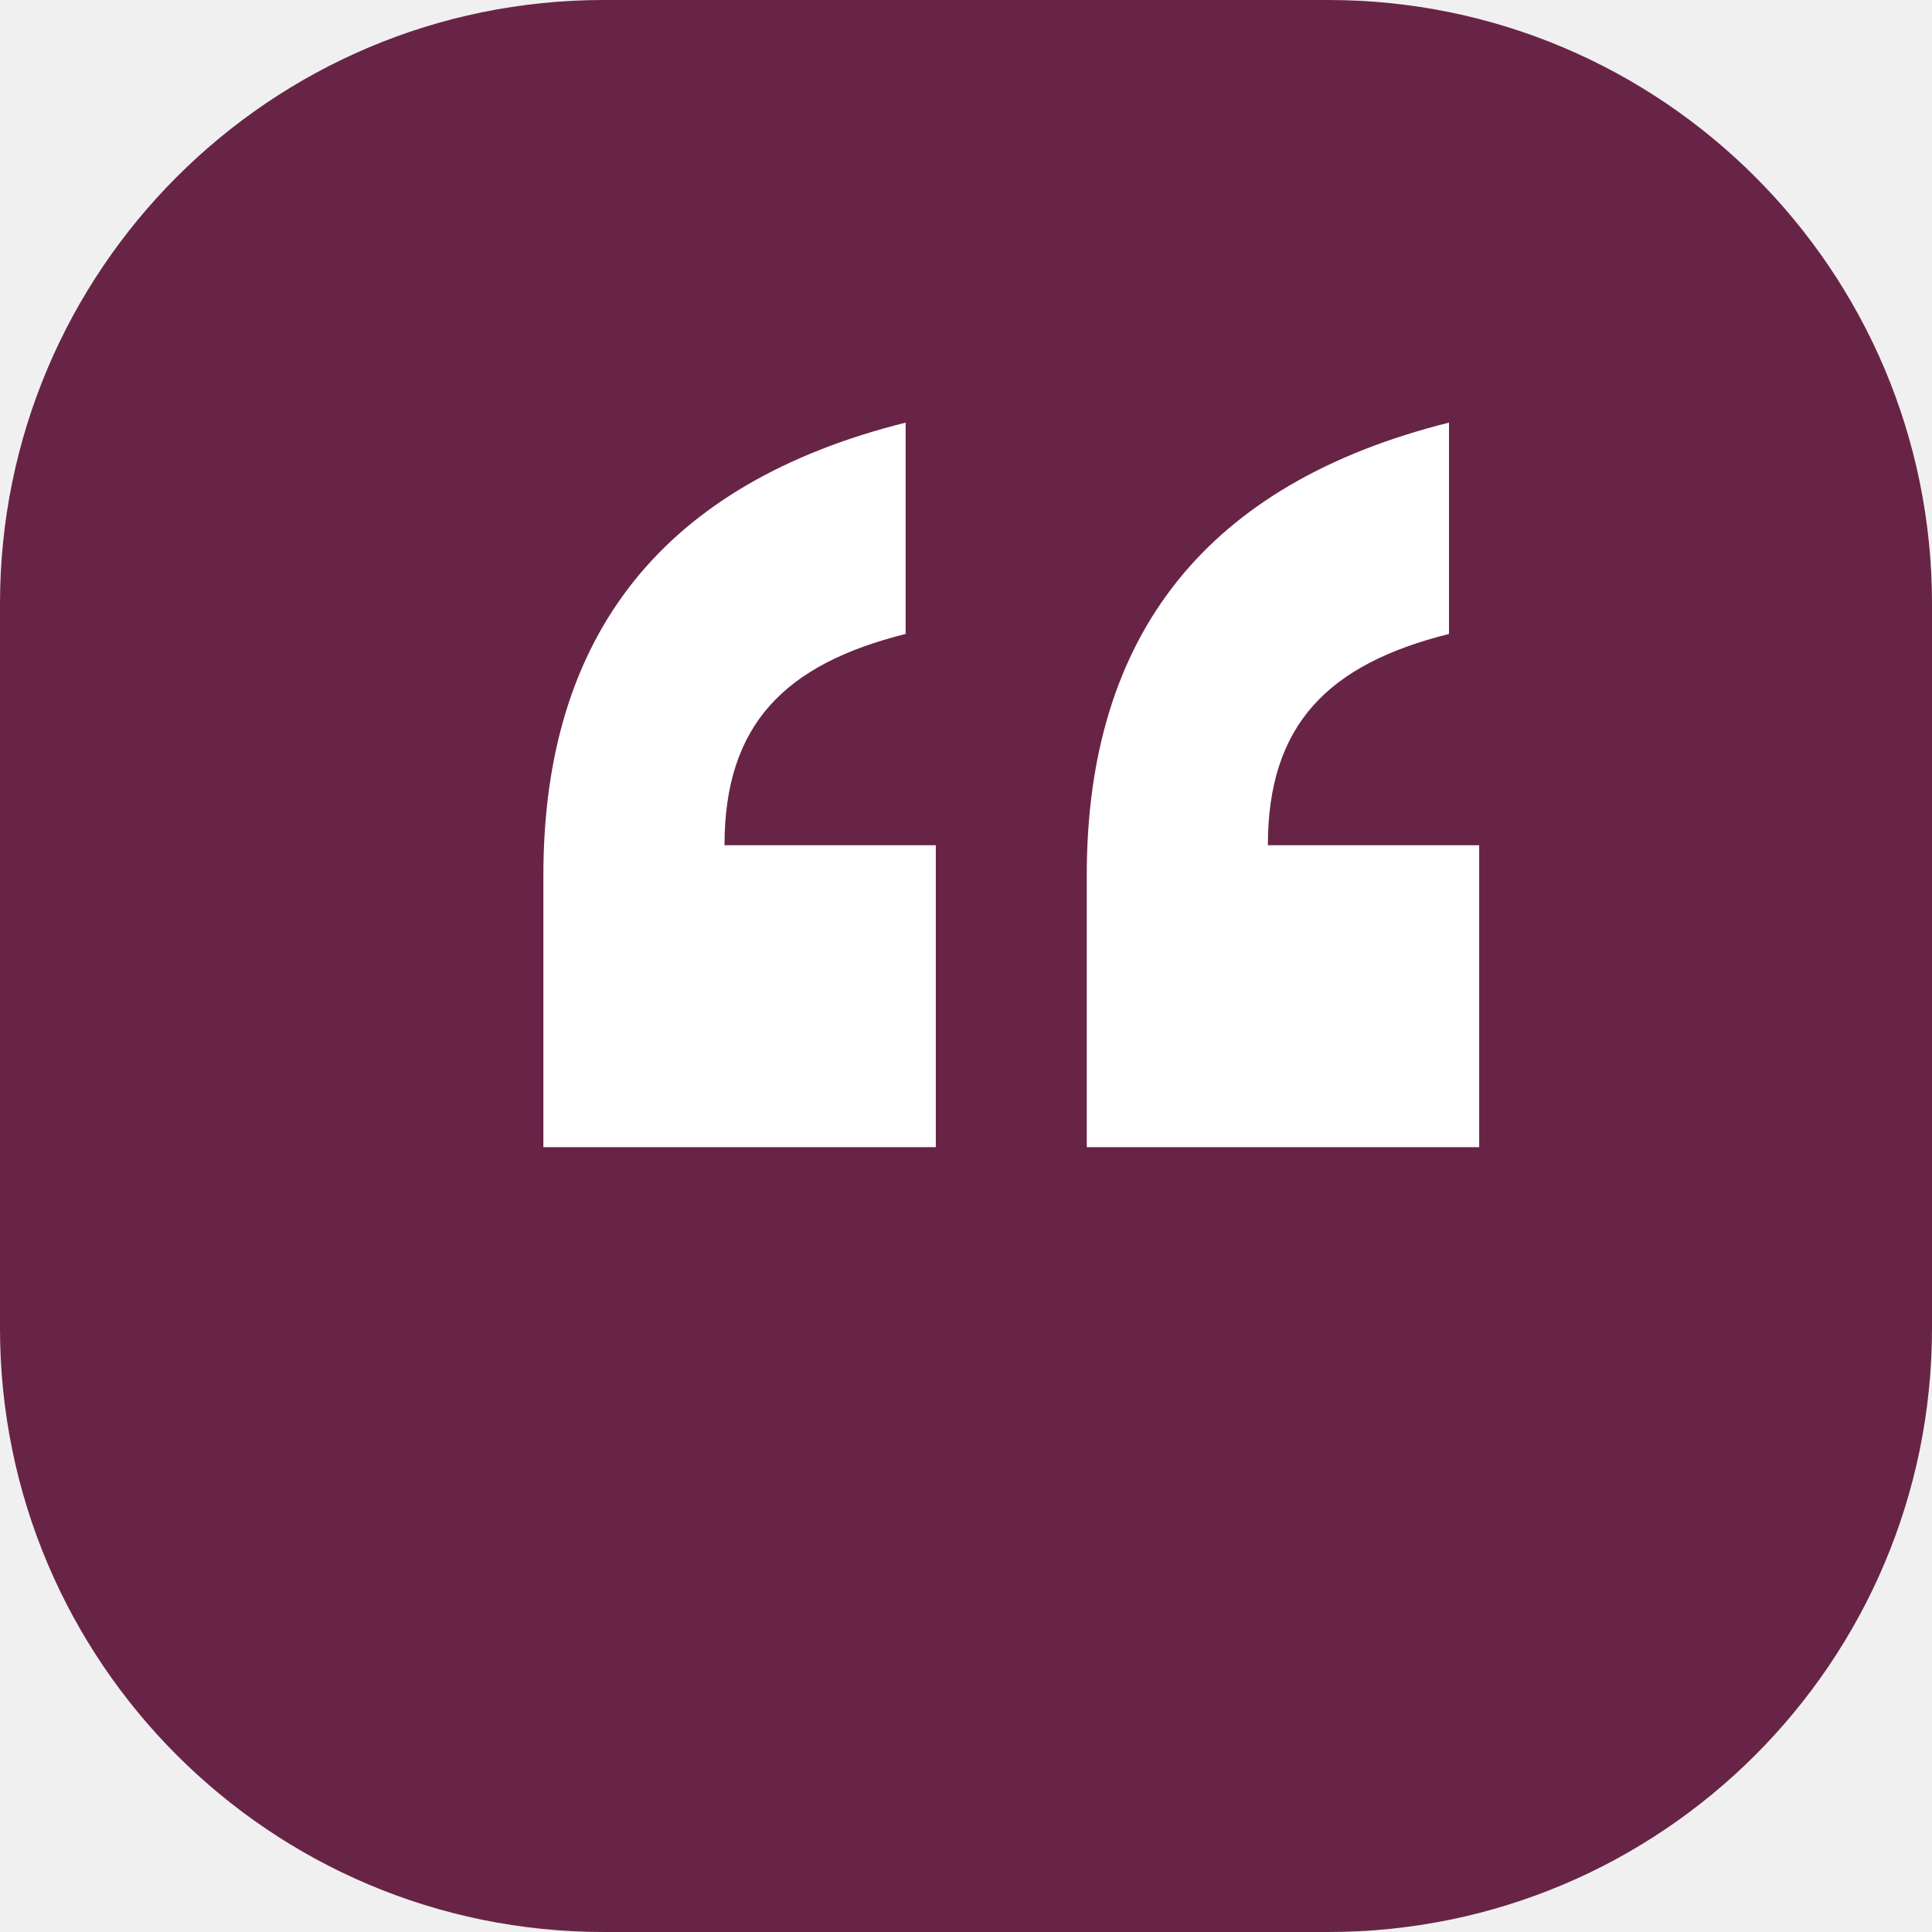
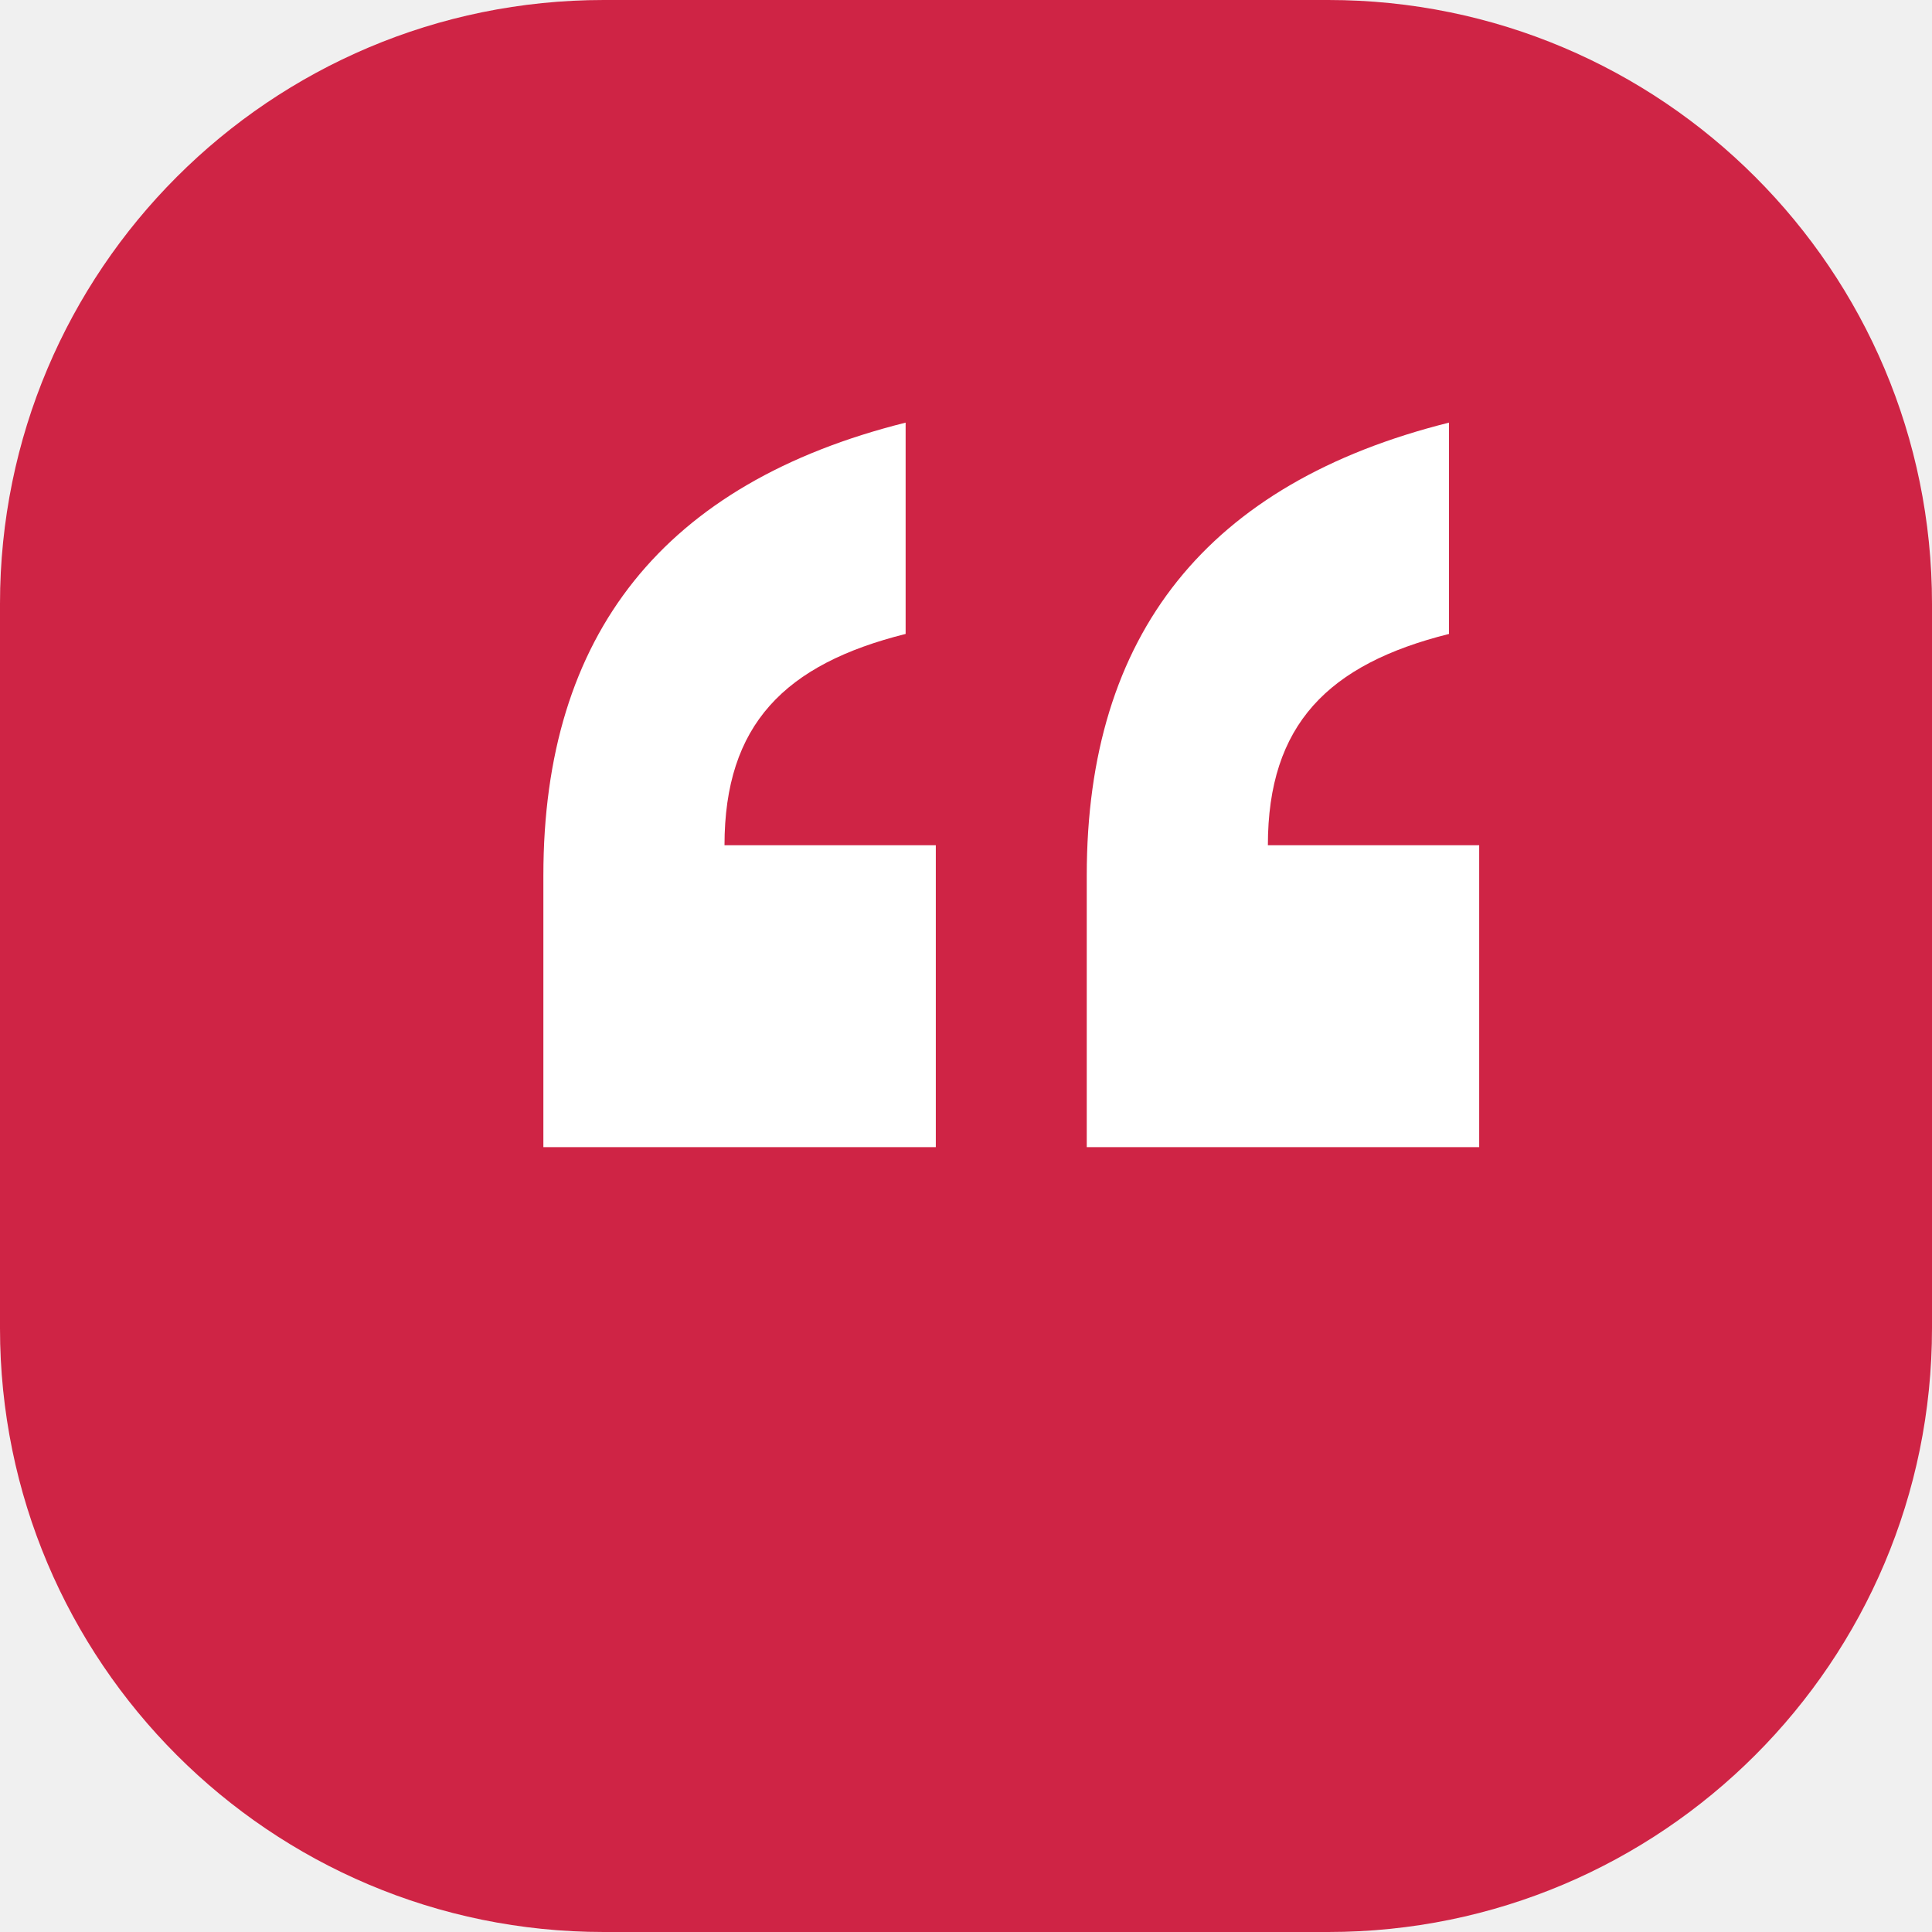
<svg xmlns="http://www.w3.org/2000/svg" viewBox="0 0 64 64">
-   <rect width="64" height="64" rx="20" fill="#682447" />
+   <rect width="64" height="64" rx="20" fill="#cf2445" />
  <path d="M18 38v-9c0-8 4-13 12-15v7c-4 1-6 3-6 7h7v10Zm18 0v-9c0-8 4-13 12-15v7c-4 1-6 3-6 7h7v10Z" fill="#fff" />
</svg>
